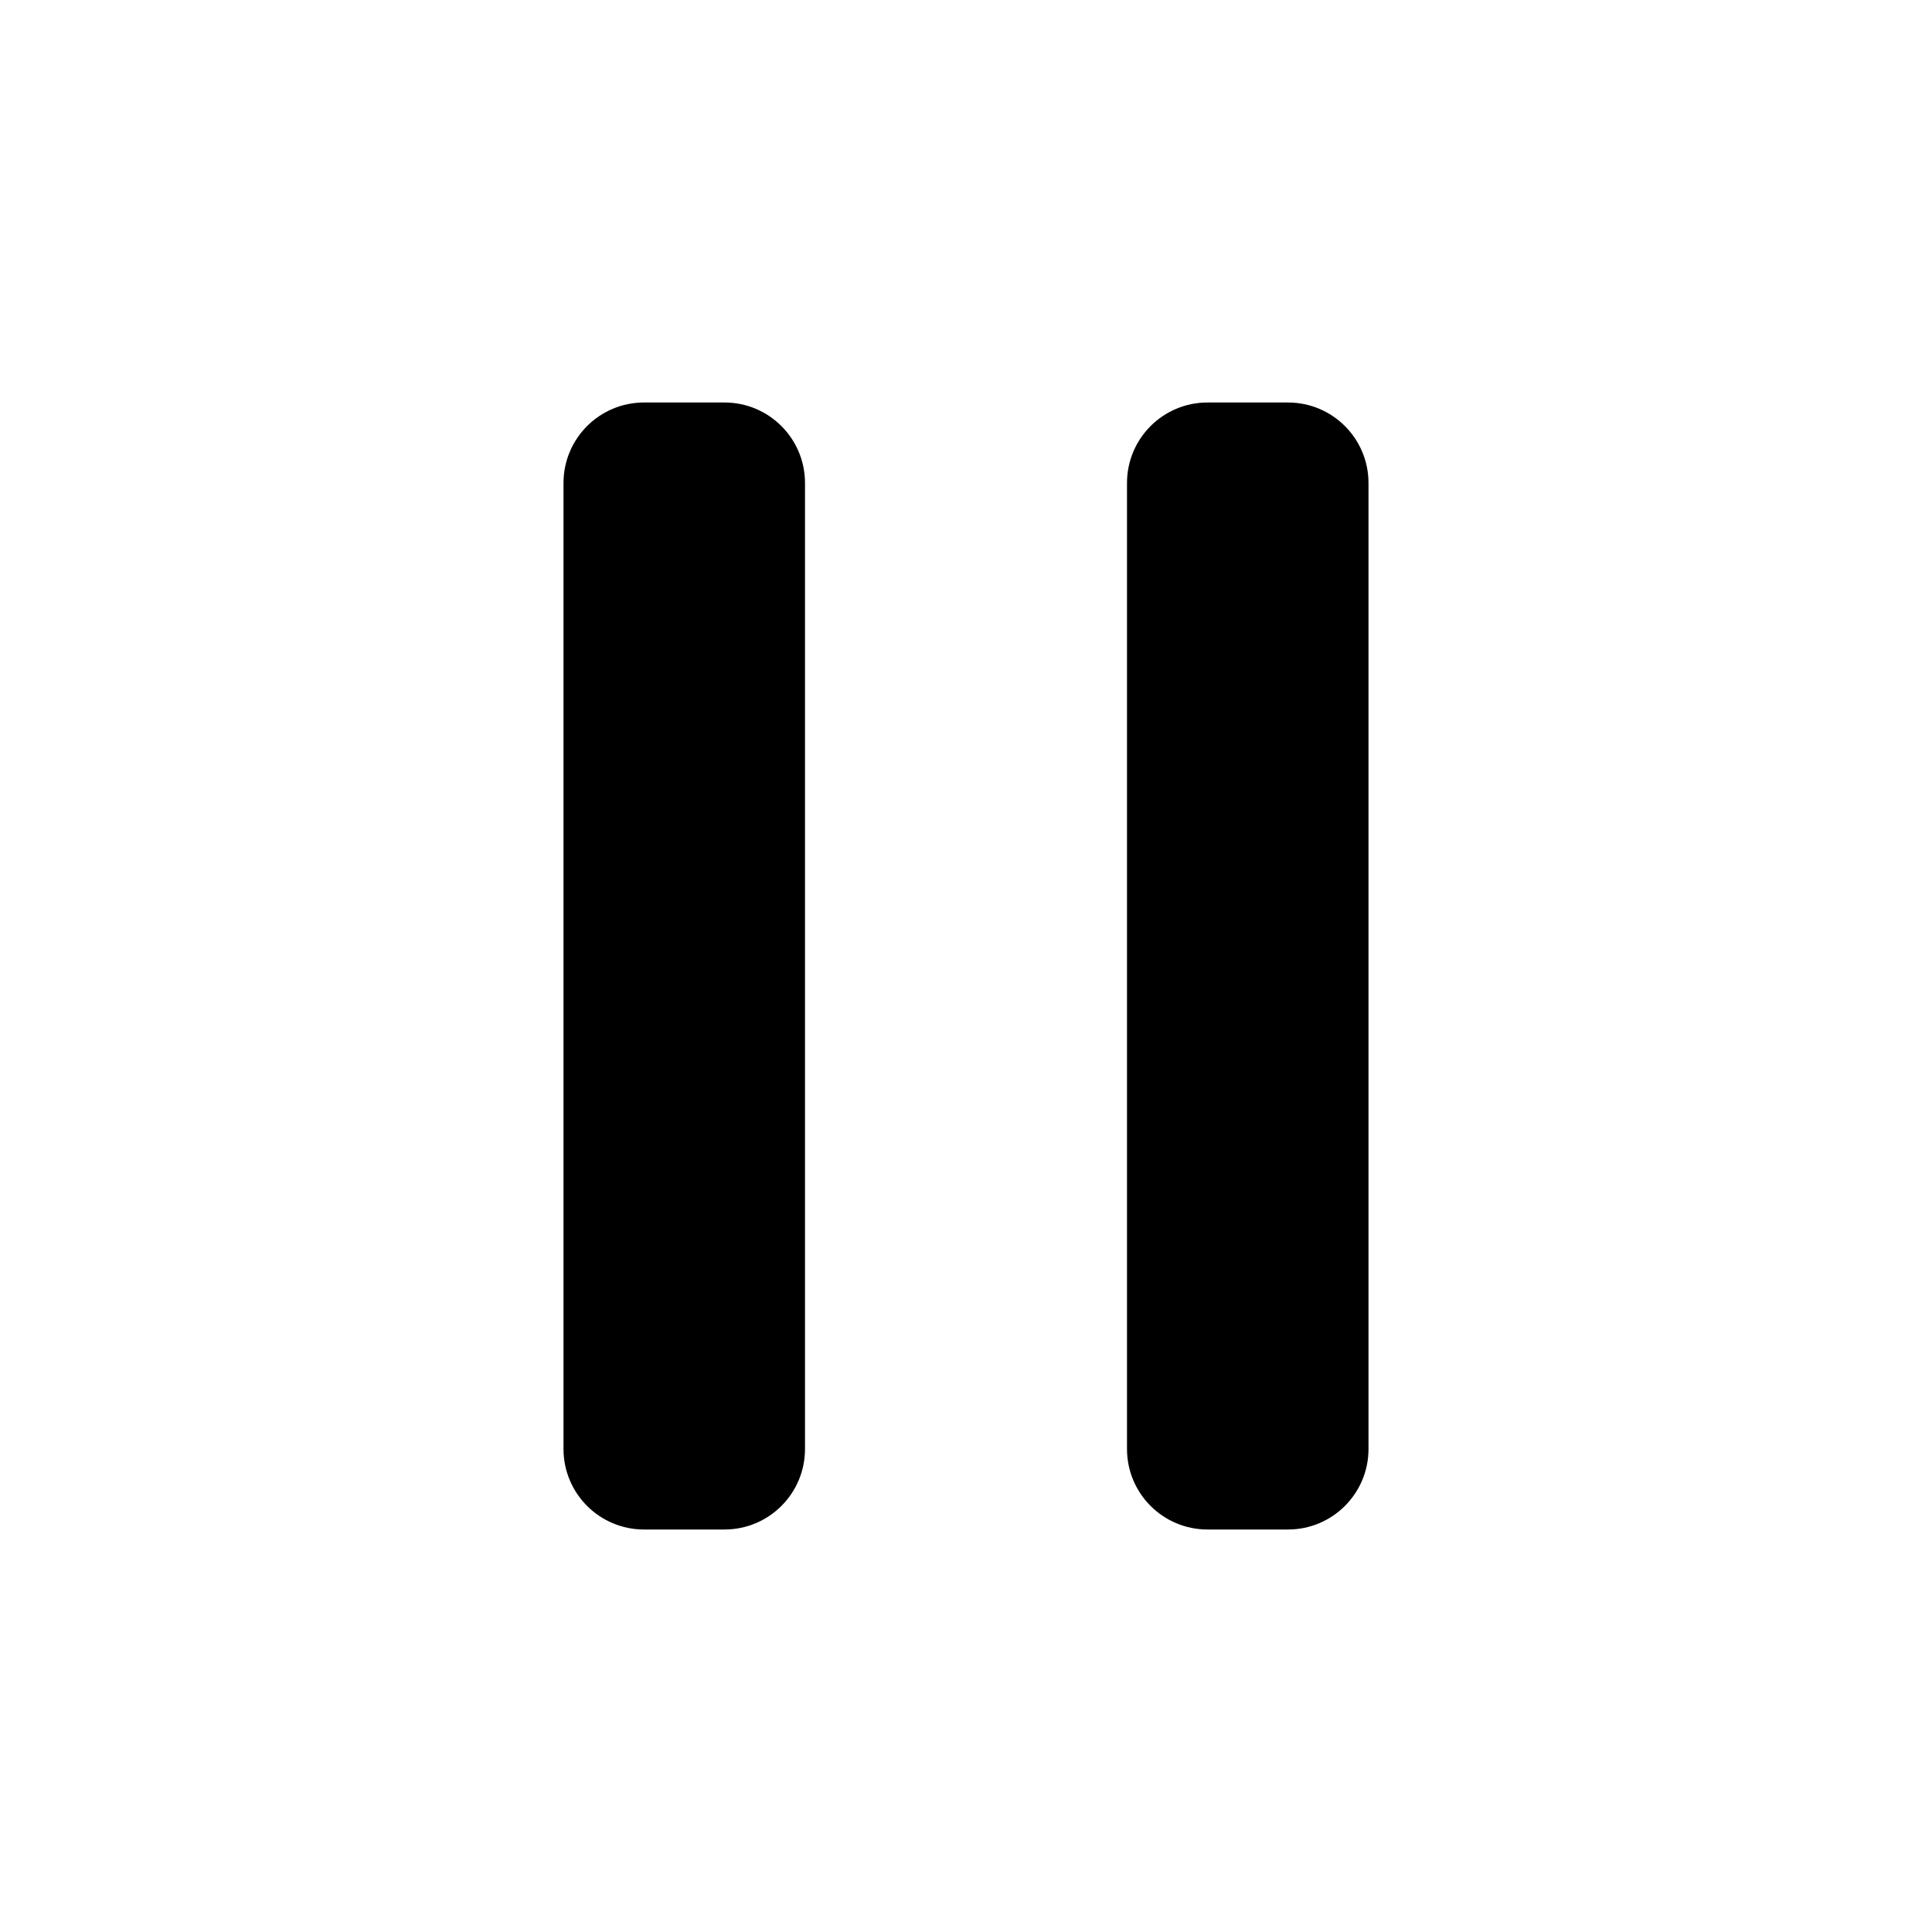
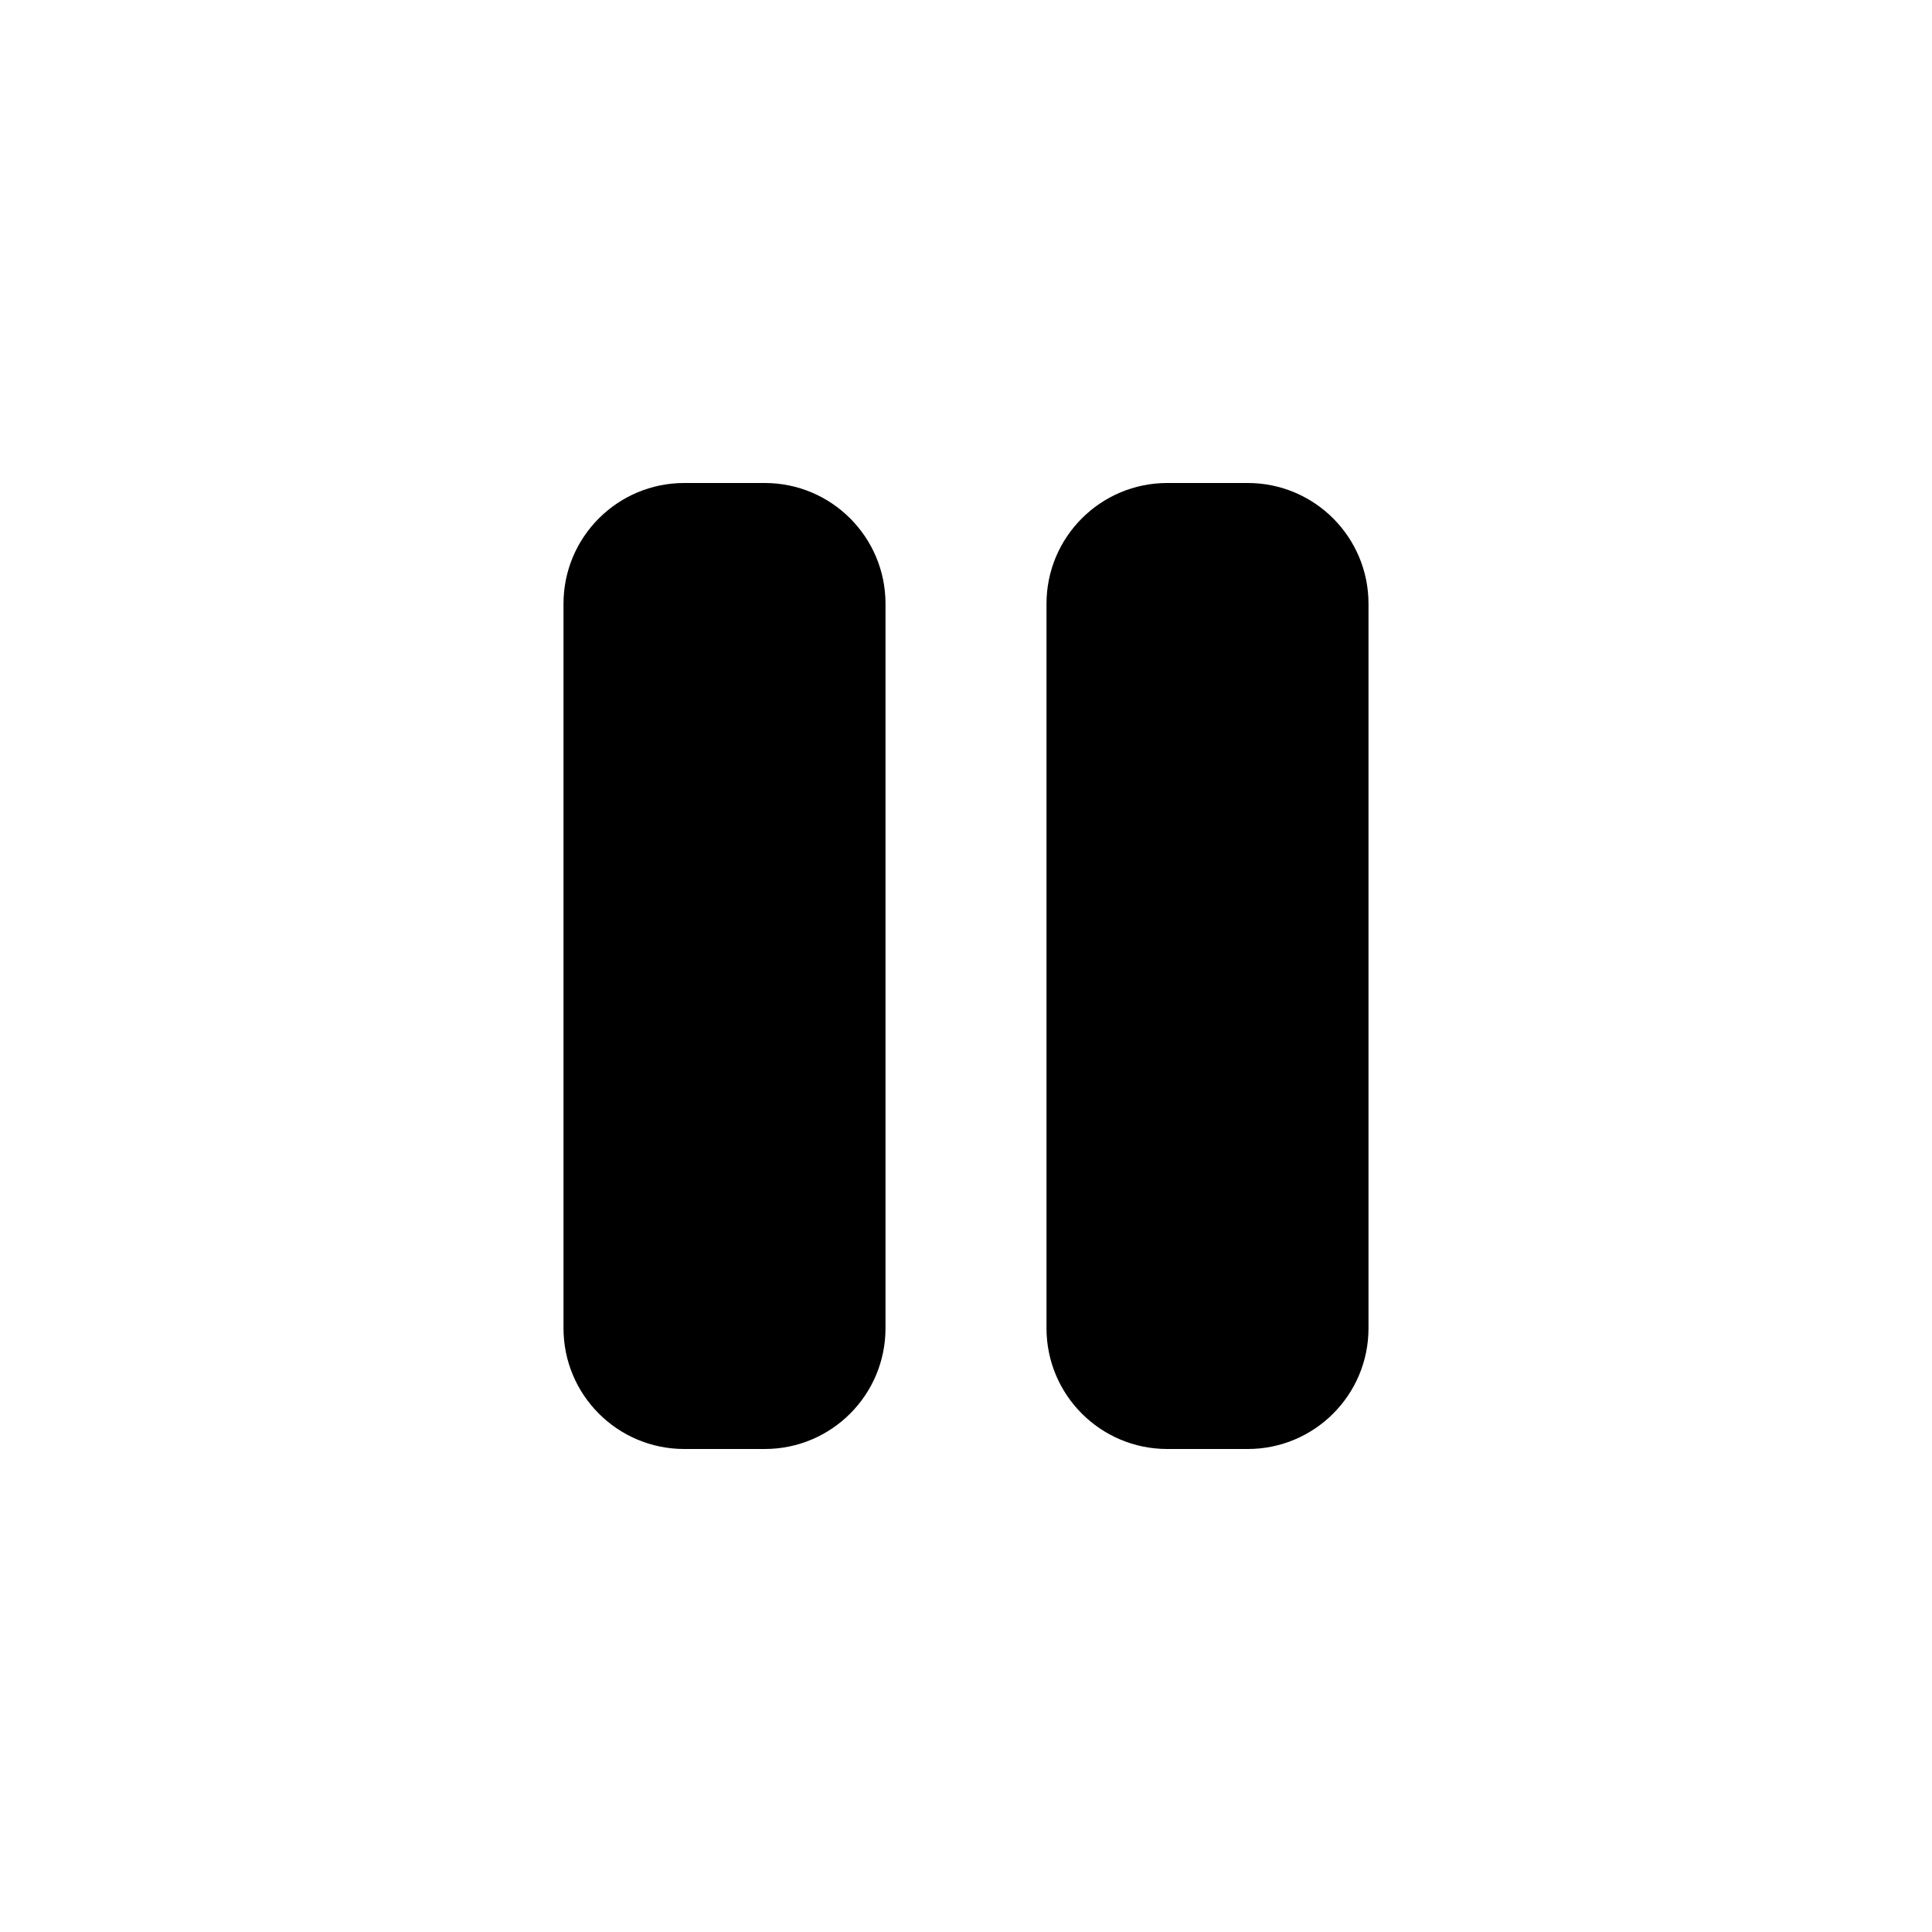
- <svg xmlns="http://www.w3.org/2000/svg" width="24" height="24" viewBox="0 0 24 24" fill="none" stroke="currentColor" stroke-width="2" stroke-linecap="round" stroke-linejoin="round">
-   <rect x="7" y="5" width="3" height="14" rx="1" fill="currentColor" stroke="none" />
-   <rect x="14" y="5" width="3" height="14" rx="1" fill="currentColor" stroke="none" />
+ <svg xmlns="http://www.w3.org/2000/svg" viewBox="0 0 24 24" width="24" height="24" fill="none" stroke="currentColor" stroke-width="2" stroke-linecap="round" stroke-linejoin="round">
+   <rect x="7" y="6" width="4" height="12" rx="1.5" fill="currentColor" stroke="none" />
+   <rect x="13" y="6" width="4" height="12" rx="1.5" fill="currentColor" stroke="none" />
</svg>
